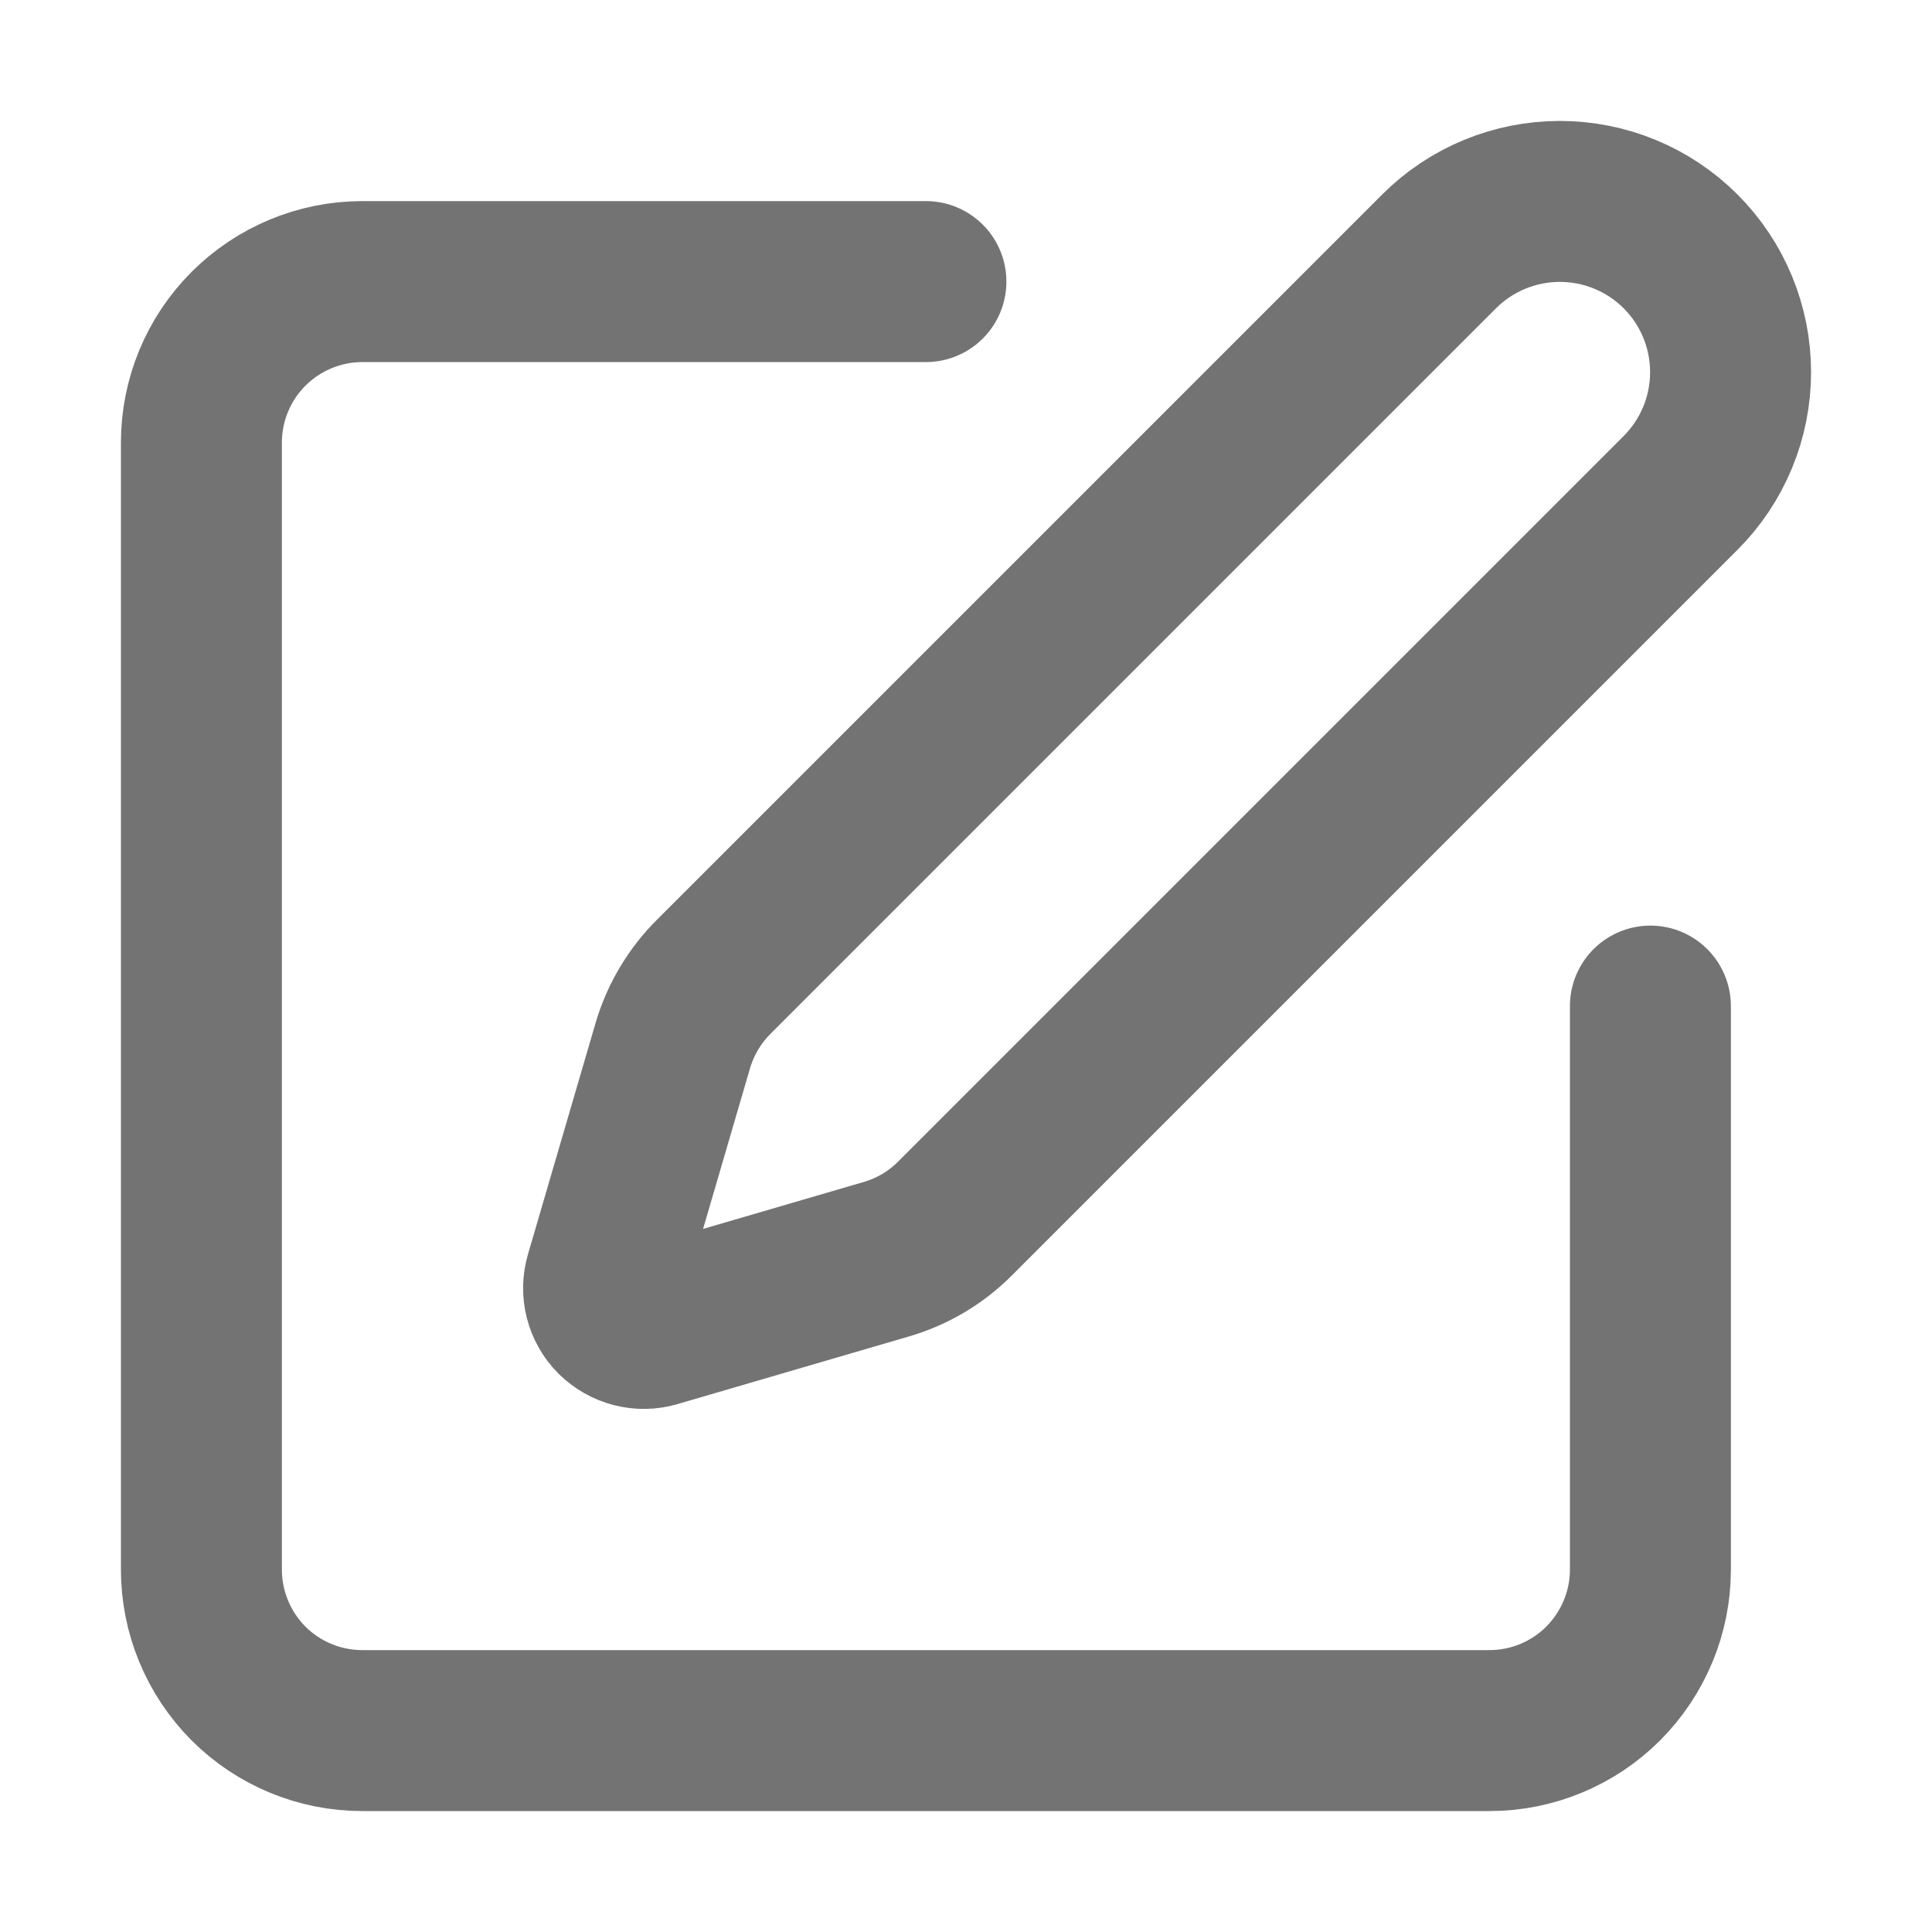
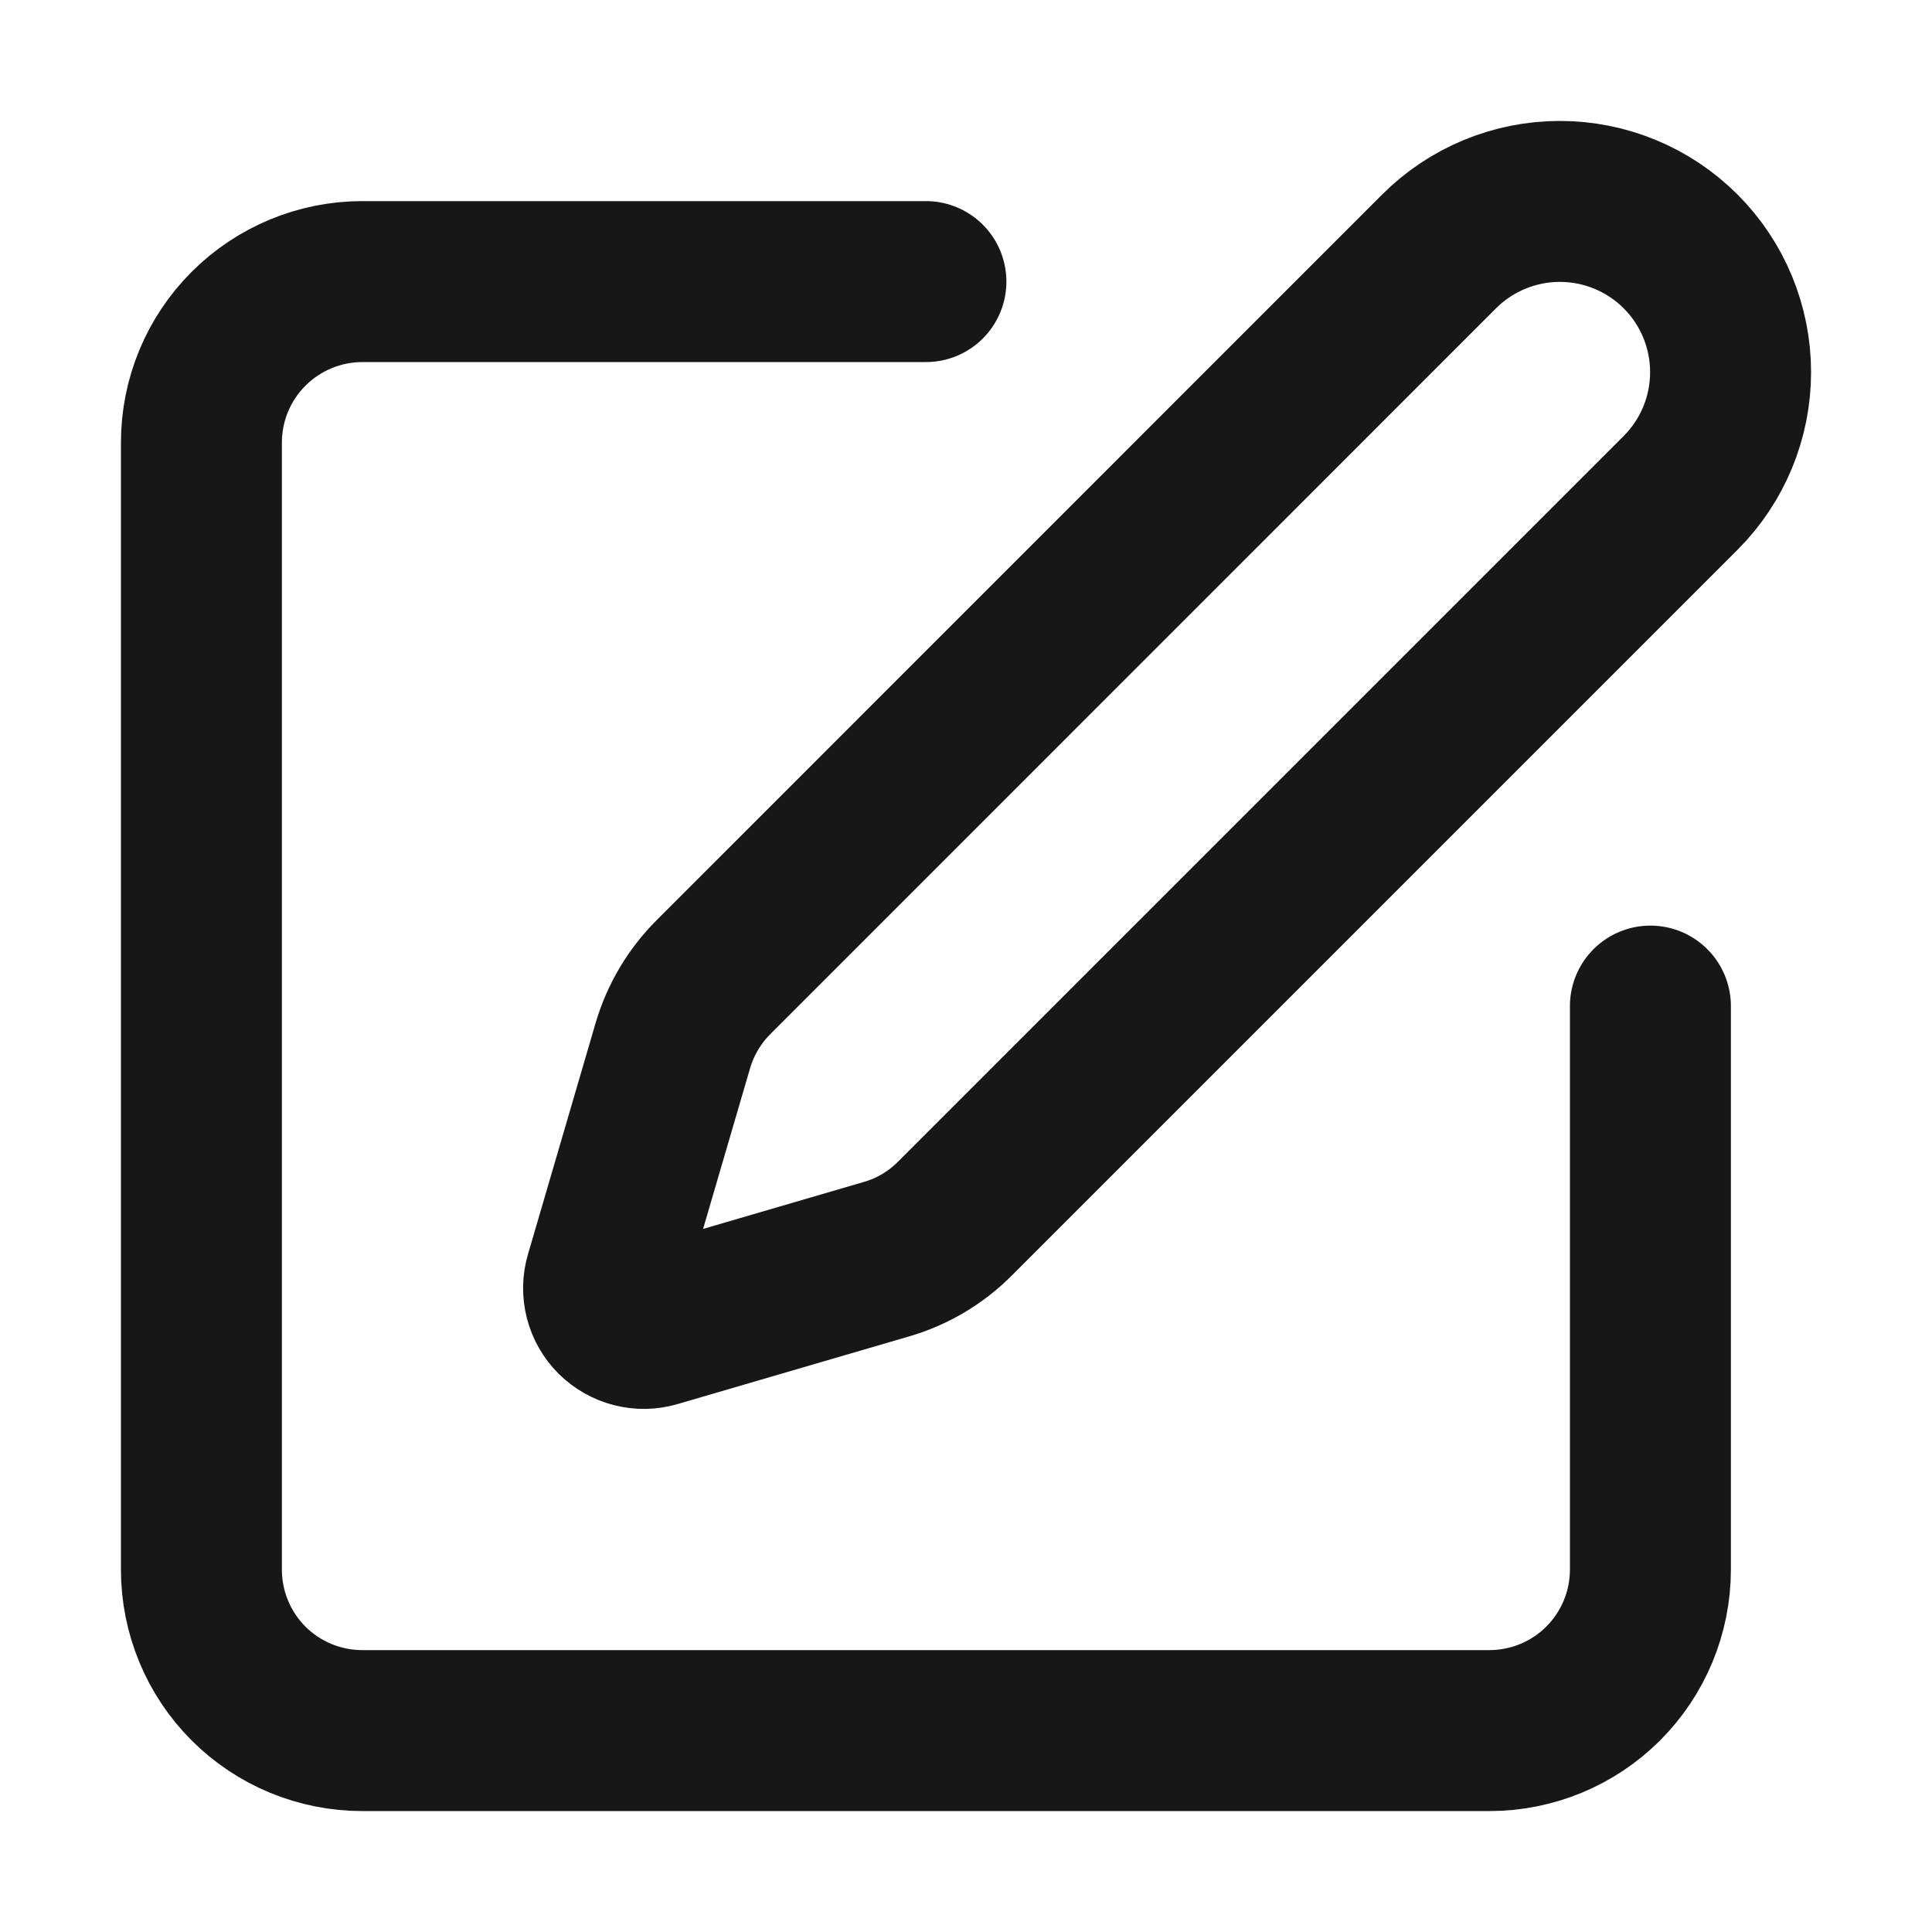
<svg xmlns="http://www.w3.org/2000/svg" width="16" height="16" viewBox="0 0 16 16" fill="none">
-   <path d="M7.668 2.332H3.001C2.647 2.332 2.308 2.473 2.058 2.723C1.808 2.973 1.668 3.312 1.668 3.665V12.999C1.668 13.352 1.808 13.691 2.058 13.942C2.308 14.192 2.647 14.332 3.001 14.332H12.334C12.688 14.332 13.027 14.192 13.277 13.942C13.527 13.691 13.668 13.352 13.668 12.999V8.332M11.918 2.082C12.183 1.817 12.543 1.668 12.918 1.668C13.293 1.668 13.653 1.817 13.918 2.082C14.183 2.347 14.332 2.707 14.332 3.082C14.332 3.457 14.183 3.817 13.918 4.082L7.909 10.091C7.751 10.25 7.556 10.365 7.341 10.428L5.425 10.988C5.368 11.005 5.307 11.006 5.249 10.991C5.191 10.976 5.139 10.946 5.096 10.904C5.054 10.862 5.024 10.809 5.009 10.751C4.994 10.693 4.995 10.632 5.012 10.575L5.572 8.659C5.635 8.445 5.751 8.249 5.909 8.091L11.918 2.082Z" stroke="#737373" stroke-width="1.333" stroke-linecap="round" stroke-linejoin="round" />
+   <path d="M7.668 2.332H3.001C2.647 2.332 2.308 2.473 2.058 2.723C1.808 2.973 1.668 3.312 1.668 3.665V12.999C1.668 13.352 1.808 13.692 2.058 13.942C2.308 14.192 2.647 14.332 3.001 14.332H12.334C12.688 14.332 13.027 14.192 13.277 13.942C13.527 13.692 13.668 13.352 13.668 12.999V8.332M11.918 2.082C12.183 1.817 12.543 1.668 12.918 1.668C13.293 1.668 13.653 1.817 13.918 2.082C14.183 2.347 14.332 2.707 14.332 3.082C14.332 3.457 14.183 3.817 13.918 4.082L7.909 10.091C7.751 10.25 7.556 10.366 7.341 10.428L5.425 10.988C5.368 11.005 5.307 11.006 5.249 10.991C5.191 10.976 5.139 10.946 5.096 10.904C5.054 10.862 5.024 10.809 5.009 10.751C4.994 10.693 4.995 10.632 5.012 10.575L5.572 8.66C5.635 8.445 5.751 8.25 5.909 8.092L11.918 2.082Z" stroke="#171717" stroke-width="1.333" stroke-linecap="round" stroke-linejoin="round" />
</svg>
